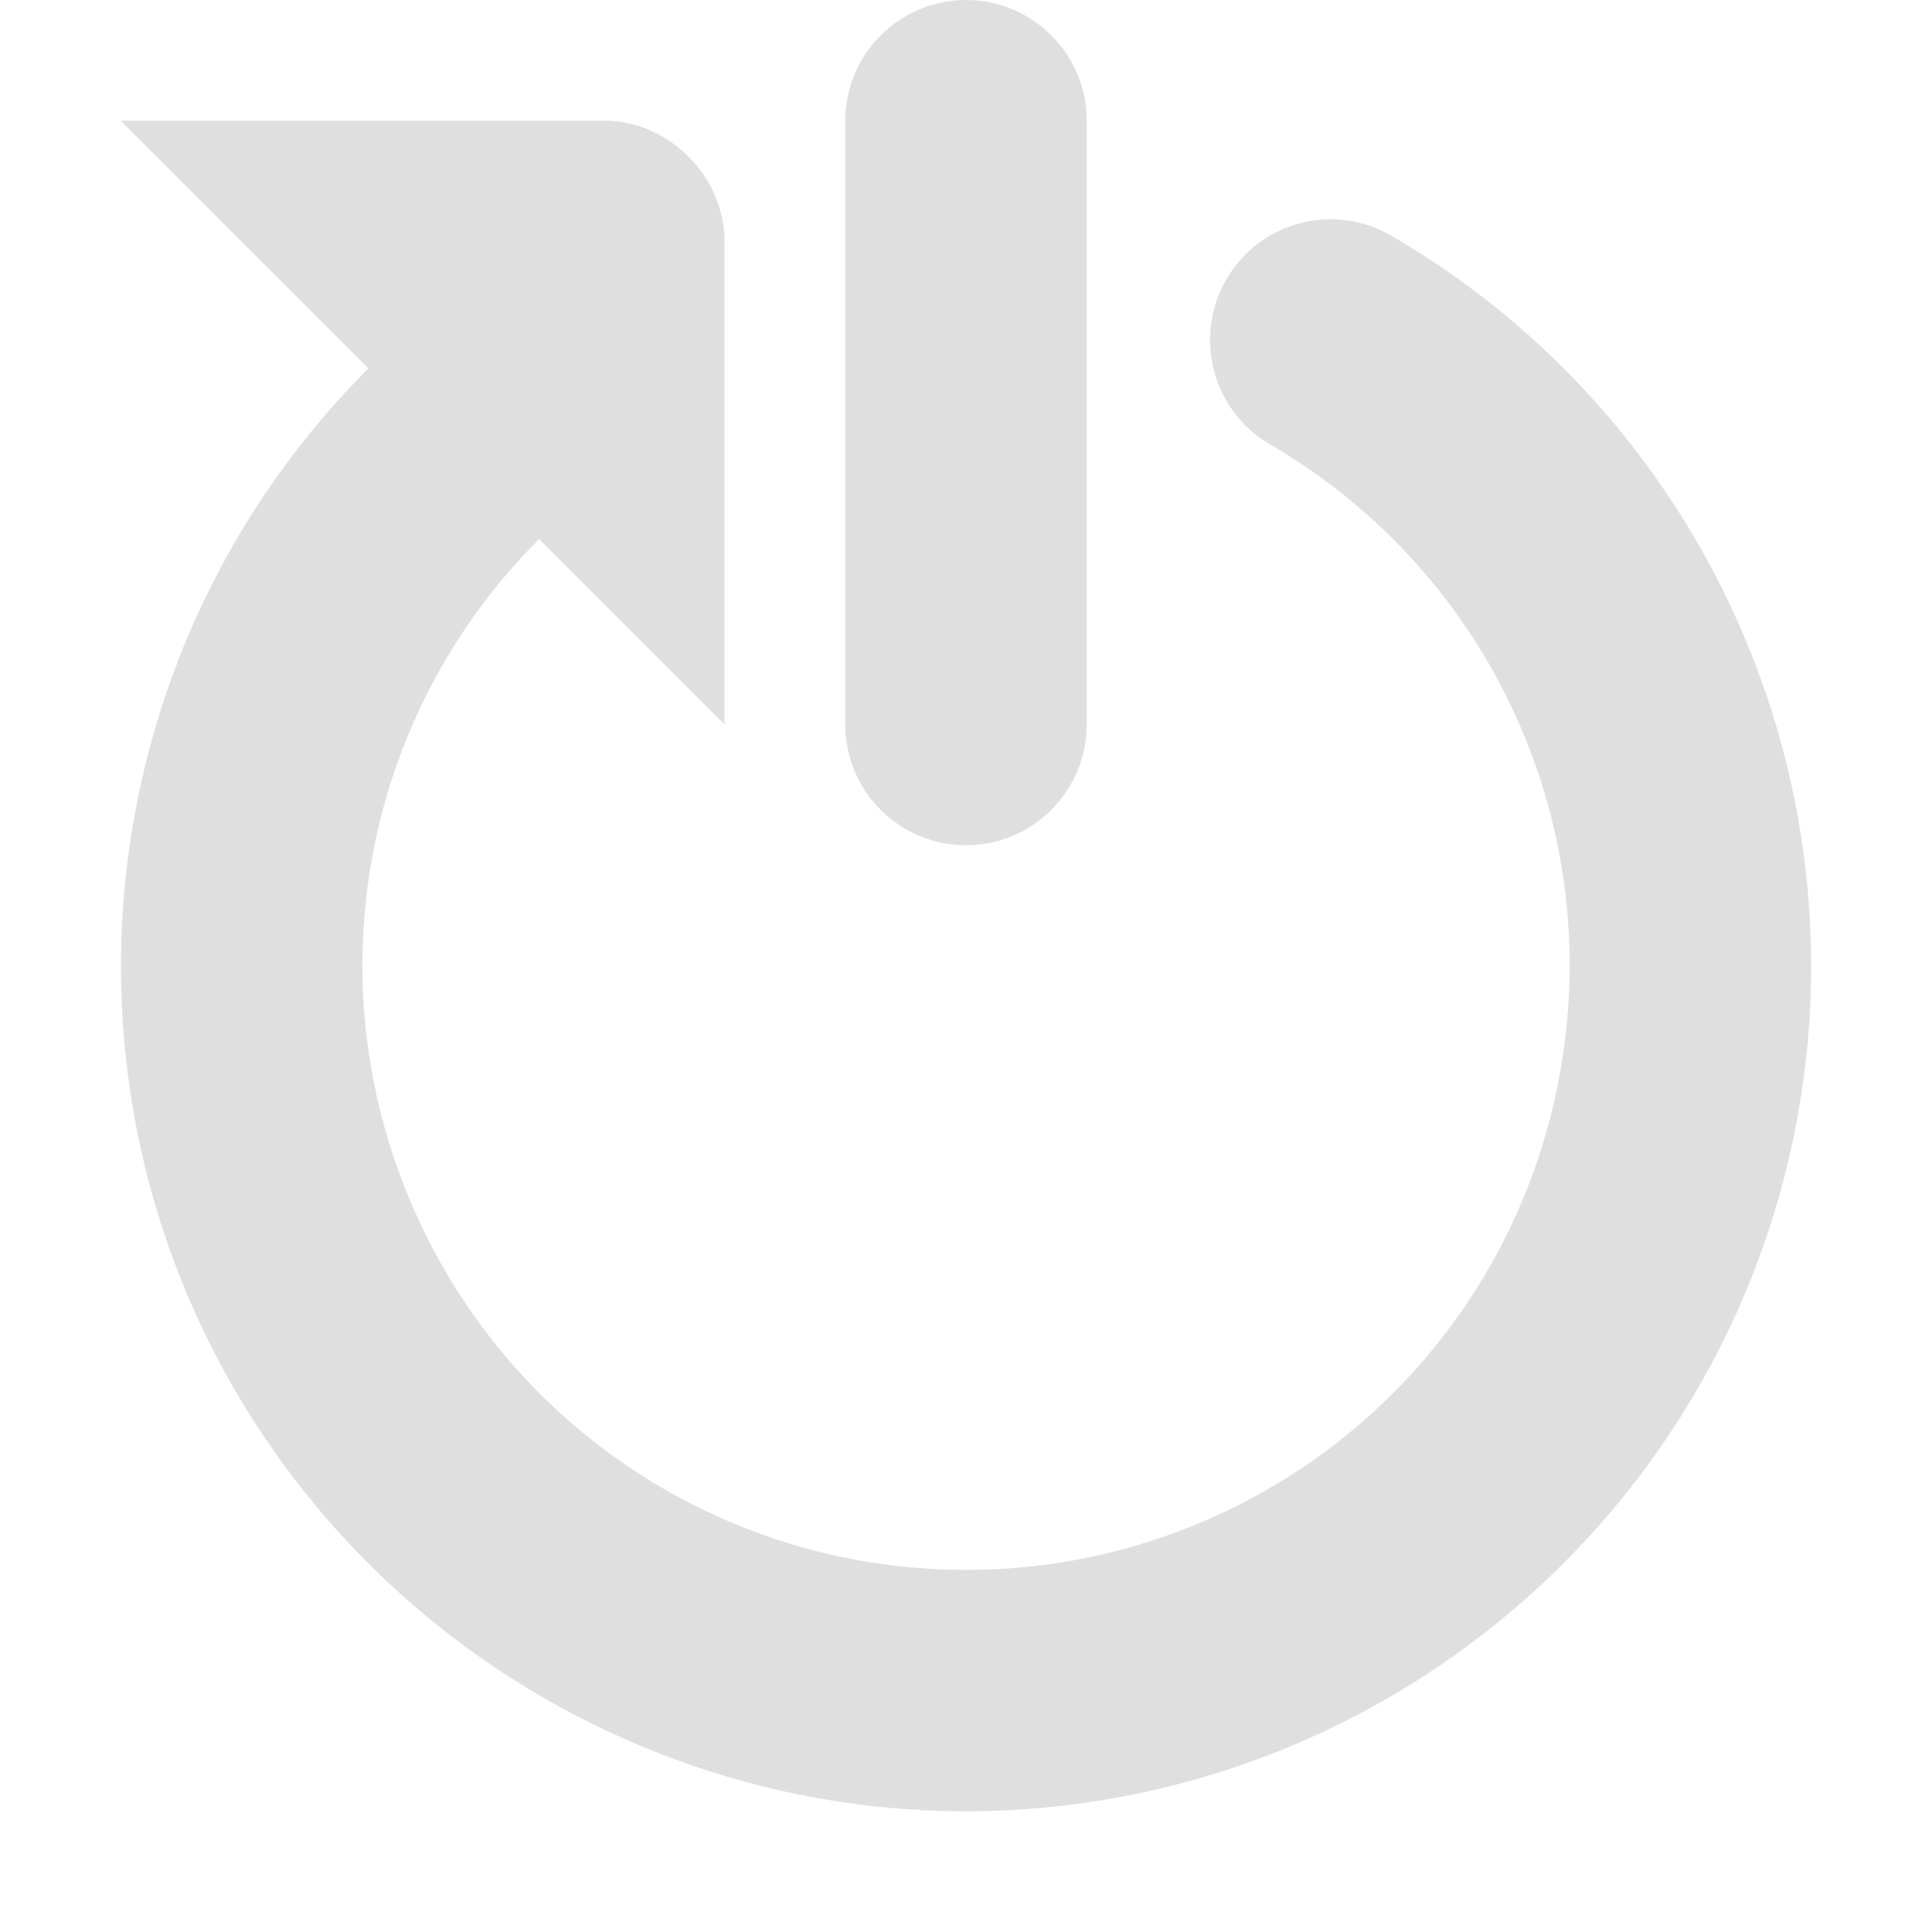
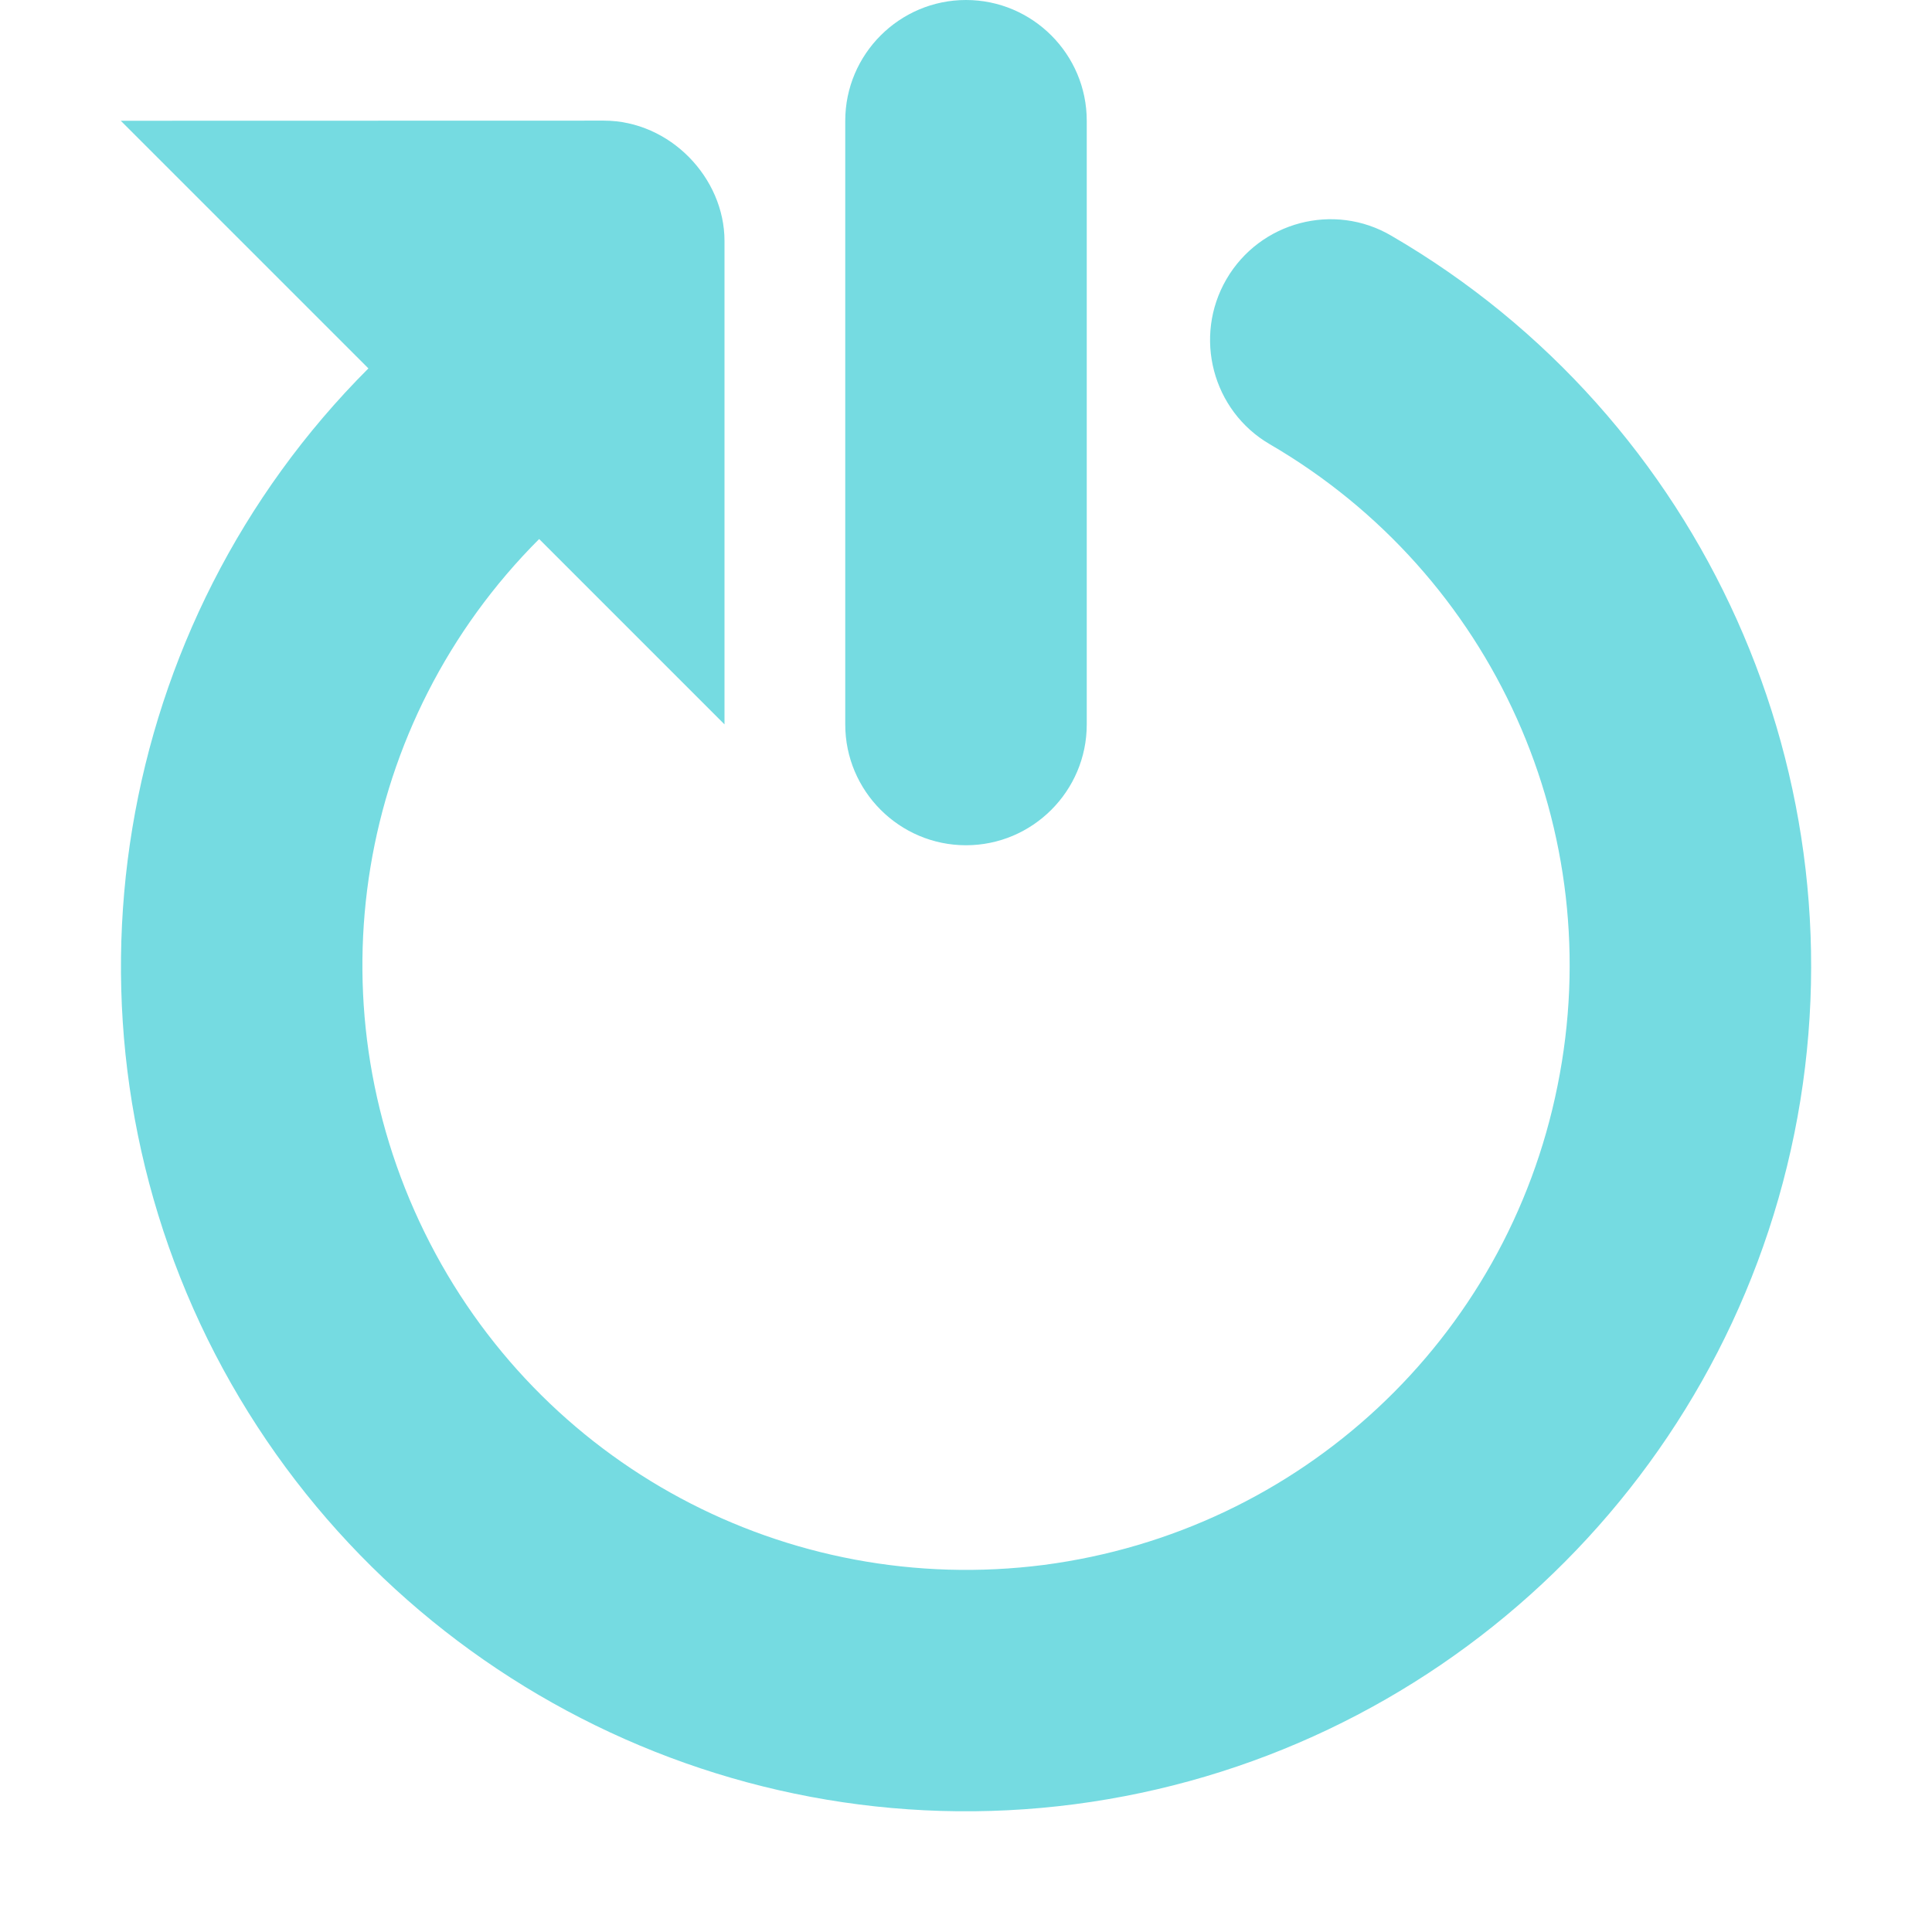
<svg xmlns="http://www.w3.org/2000/svg" height="64px" viewBox="0 0 16 16" width="64px">
-   <path style="fill:#dfdfdf" d="m 8 0 c -0.551 0 -1 0.449 -1 1 v 5 c 0 0.551 0.449 1 1 1 s 1 -0.449 1 -1 v -5 c 0 -0.551 -0.449 -1 -1 -1 z m -7 1 l 2.051 2.051 c -2.117 2.117 -2.652 5.355 -1.332 8.039 c 1.324 2.684 4.215 4.238 7.18 3.852 c 2.969 -0.387 5.367 -2.625 5.961 -5.555 c 0.594 -2.934 -0.75 -5.93 -3.336 -7.434 c -0.477 -0.281 -1.09 -0.117 -1.367 0.359 s -0.117 1.09 0.359 1.367 c 1.852 1.078 2.809 3.207 2.383 5.312 c -0.422 2.102 -2.129 3.691 -4.254 3.969 c -2.129 0.273 -4.184 -0.828 -5.129 -2.754 s -0.566 -4.227 0.949 -5.742 l 1.535 1.535 v -4.004 c 0 -0.52 -0.449 -0.996 -1 -0.996 z m 0 0" fill="#2e3436" />
+   <path style="fill:#75DBE1" d="m 8 0 c -0.551 0 -1 0.449 -1 1 v 5 c 0 0.551 0.449 1 1 1 s 1 -0.449 1 -1 v -5 c 0 -0.551 -0.449 -1 -1 -1 z m -7 1 l 2.051 2.051 c -2.117 2.117 -2.652 5.355 -1.332 8.039 c 1.324 2.684 4.215 4.238 7.18 3.852 c 2.969 -0.387 5.367 -2.625 5.961 -5.555 c 0.594 -2.934 -0.75 -5.93 -3.336 -7.434 c -0.477 -0.281 -1.09 -0.117 -1.367 0.359 s -0.117 1.09 0.359 1.367 c 1.852 1.078 2.809 3.207 2.383 5.312 c -0.422 2.102 -2.129 3.691 -4.254 3.969 c -2.129 0.273 -4.184 -0.828 -5.129 -2.754 s -0.566 -4.227 0.949 -5.742 l 1.535 1.535 v -4.004 c 0 -0.52 -0.449 -0.996 -1 -0.996 z m 0 0" fill="#2e3436" />
</svg>
